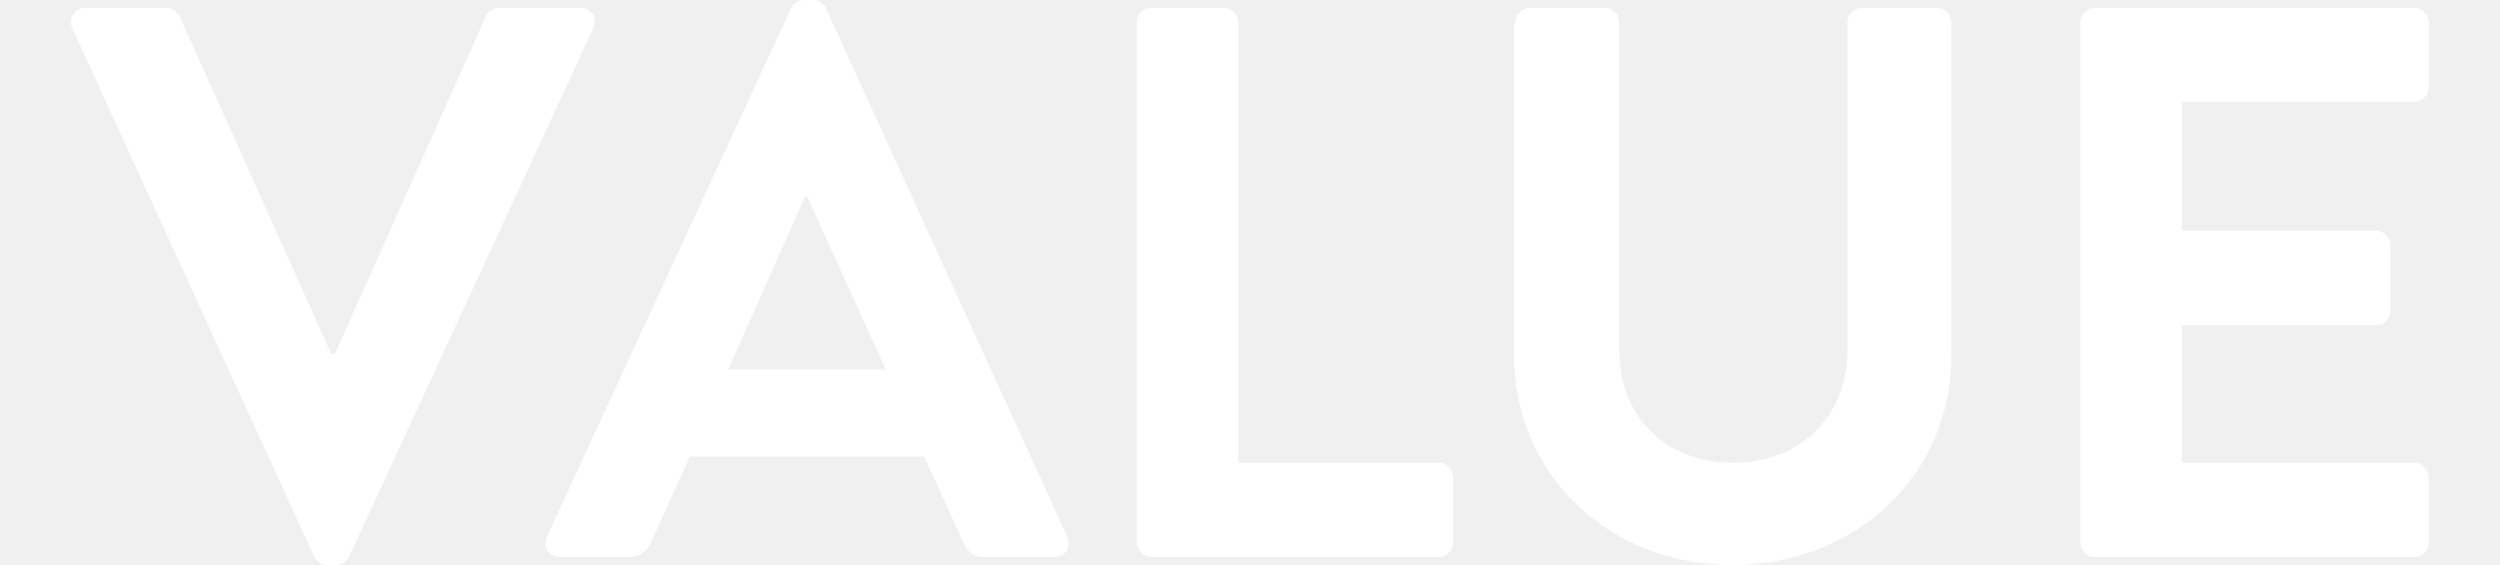
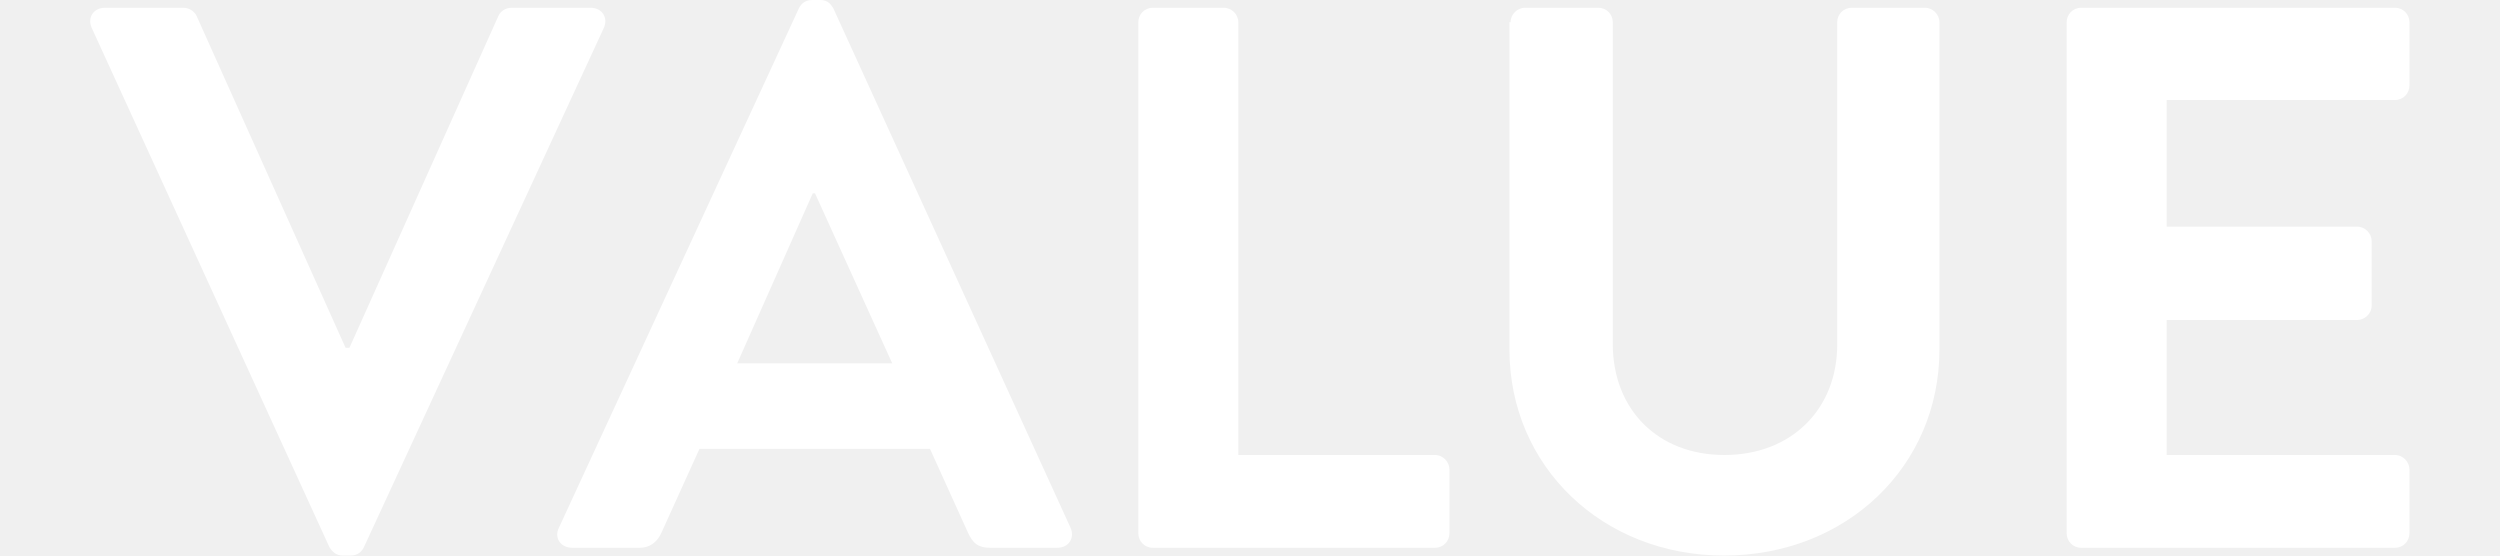
- <svg xmlns="http://www.w3.org/2000/svg" version="1.1" id="Layer_1" x="0px" y="0px" viewBox="0 0 442.5 100" style="enable-background:new 0 0 442.5 100;" xml:space="preserve">
+ <svg xmlns="http://www.w3.org/2000/svg" version="1.1" id="Layer_1" x="0px" y="0px" viewBox="0 0 450 100" style="enable-background:new 0 0 450 100;" xml:space="preserve">
  <style type="text/css">
	.st0{fill:#FFFFFF;}
</style>
  <g>
-     <path class="st0" d="M12.8,5c-0.8-1.8,0.3-3.6,2.4-3.6h14.2c1.2,0,2.1,0.8,2.4,1.5l26.8,59.7h0.7L86,2.9c0.3-0.7,1.1-1.5,2.4-1.5   h14.2c2.1,0,3.2,1.8,2.4,3.6L61.8,98.5c-0.4,0.8-1.1,1.5-2.4,1.5H58c-1.2,0-1.9-0.7-2.4-1.5L12.8,5z" />
-     <path class="st0" d="M96.8,95L140,1.5c0.4-0.8,1.1-1.5,2.4-1.5h1.4c1.4,0,1.9,0.7,2.4,1.5L188.9,95c0.8,1.8-0.3,3.6-2.4,3.6h-12.1   c-2.1,0-3.1-0.8-4-2.8l-6.8-15h-41.5l-6.8,15c-0.6,1.4-1.8,2.8-4,2.8H99.2C97.1,98.6,96,96.8,96.8,95z M156.8,65.4l-13.9-30.6h-0.4   l-13.6,30.6H156.8z" />
-     <path class="st0" d="M201.2,4c0-1.4,1.1-2.6,2.6-2.6h12.8c1.4,0,2.6,1.2,2.6,2.6v77.9h35.4c1.5,0,2.6,1.3,2.6,2.6V96   c0,1.4-1.1,2.6-2.6,2.6h-50.8c-1.5,0-2.6-1.3-2.6-2.6V4z" />
-     <path class="st0" d="M268.2,4c0-1.4,1.2-2.6,2.6-2.6H284c1.5,0,2.6,1.2,2.6,2.6v57.9c0,11.8,8.1,20,20.1,20s20.3-8.2,20.3-19.9V4   c0-1.4,1.1-2.6,2.6-2.6h13.2c1.4,0,2.6,1.2,2.6,2.6v58.9c0,21.1-16.8,37.1-38.8,37.1c-21.8,0-38.6-16-38.6-37.1V4z" />
-     <path class="st0" d="M368.2,4c0-1.4,1.1-2.6,2.6-2.6h56.5c1.5,0,2.6,1.2,2.6,2.6v11.4c0,1.4-1.1,2.6-2.6,2.6h-41.1v22.8h34.3   c1.4,0,2.6,1.3,2.6,2.6V55c0,1.5-1.3,2.6-2.6,2.6h-34.3v24.3h41.1c1.5,0,2.6,1.3,2.6,2.6V96c0,1.4-1.1,2.6-2.6,2.6h-56.5   c-1.5,0-2.6-1.3-2.6-2.6V4z" />
+     <path class="st0" d="M16.5,5c-0.8-1.8,0.3-3.6,2.4-3.6H33c1.2,0,2.1,0.8,2.4,1.5l26.8,59.7h0.7L89.7,2.9c0.3-0.7,1.1-1.5,2.4-1.5   h14.2c2.1,0,3.2,1.8,2.4,3.6L65.5,98.5c-0.4,0.8-1.1,1.5-2.4,1.5h-1.4c-1.2,0-1.9-0.7-2.4-1.5L16.5,5z" />
+     <path class="st0" d="M100.6,95l43.2-93.5c0.4-0.8,1.1-1.5,2.4-1.5h1.4c1.4,0,1.9,0.7,2.4,1.5L192.7,95c0.8,1.8-0.3,3.6-2.4,3.6   h-12.1c-2.1,0-3.1-0.8-4-2.8l-6.8-15h-41.5l-6.8,15c-0.6,1.4-1.8,2.8-4,2.8h-12.1C100.9,98.6,99.7,96.8,100.6,95z M160.6,65.4   l-13.9-30.6h-0.4l-13.6,30.6H160.6z" />
+     <path class="st0" d="M204.9,4c0-1.4,1.1-2.6,2.6-2.6h12.8c1.4,0,2.6,1.2,2.6,2.6v77.9h35.4c1.5,0,2.6,1.3,2.6,2.6V96   c0,1.4-1.1,2.6-2.6,2.6h-50.8c-1.5,0-2.6-1.2-2.6-2.6V4z" />
+     <path class="st0" d="M271.9,4c0-1.4,1.2-2.6,2.6-2.6h13.2c1.5,0,2.6,1.2,2.6,2.6v57.9c0,11.8,8.1,20,20.1,20s20.3-8.2,20.3-19.9V4   c0-1.4,1.1-2.6,2.6-2.6h13.2c1.4,0,2.6,1.2,2.6,2.6v58.9c0,21.1-16.8,37.1-38.8,37.1c-21.8,0-38.6-16-38.6-37.1V4z" />
+     <path class="st0" d="M372,4c0-1.4,1.1-2.6,2.6-2.6h56.5c1.5,0,2.6,1.2,2.6,2.6v11.4c0,1.4-1.1,2.6-2.6,2.6H390v22.8h34.3   c1.4,0,2.6,1.2,2.6,2.6V55c0,1.5-1.3,2.6-2.6,2.6H390v24.3h41.1c1.5,0,2.6,1.3,2.6,2.6V96c0,1.4-1.1,2.6-2.6,2.6h-56.5   c-1.5,0-2.6-1.2-2.6-2.6V4z" />
  </g>
</svg>
